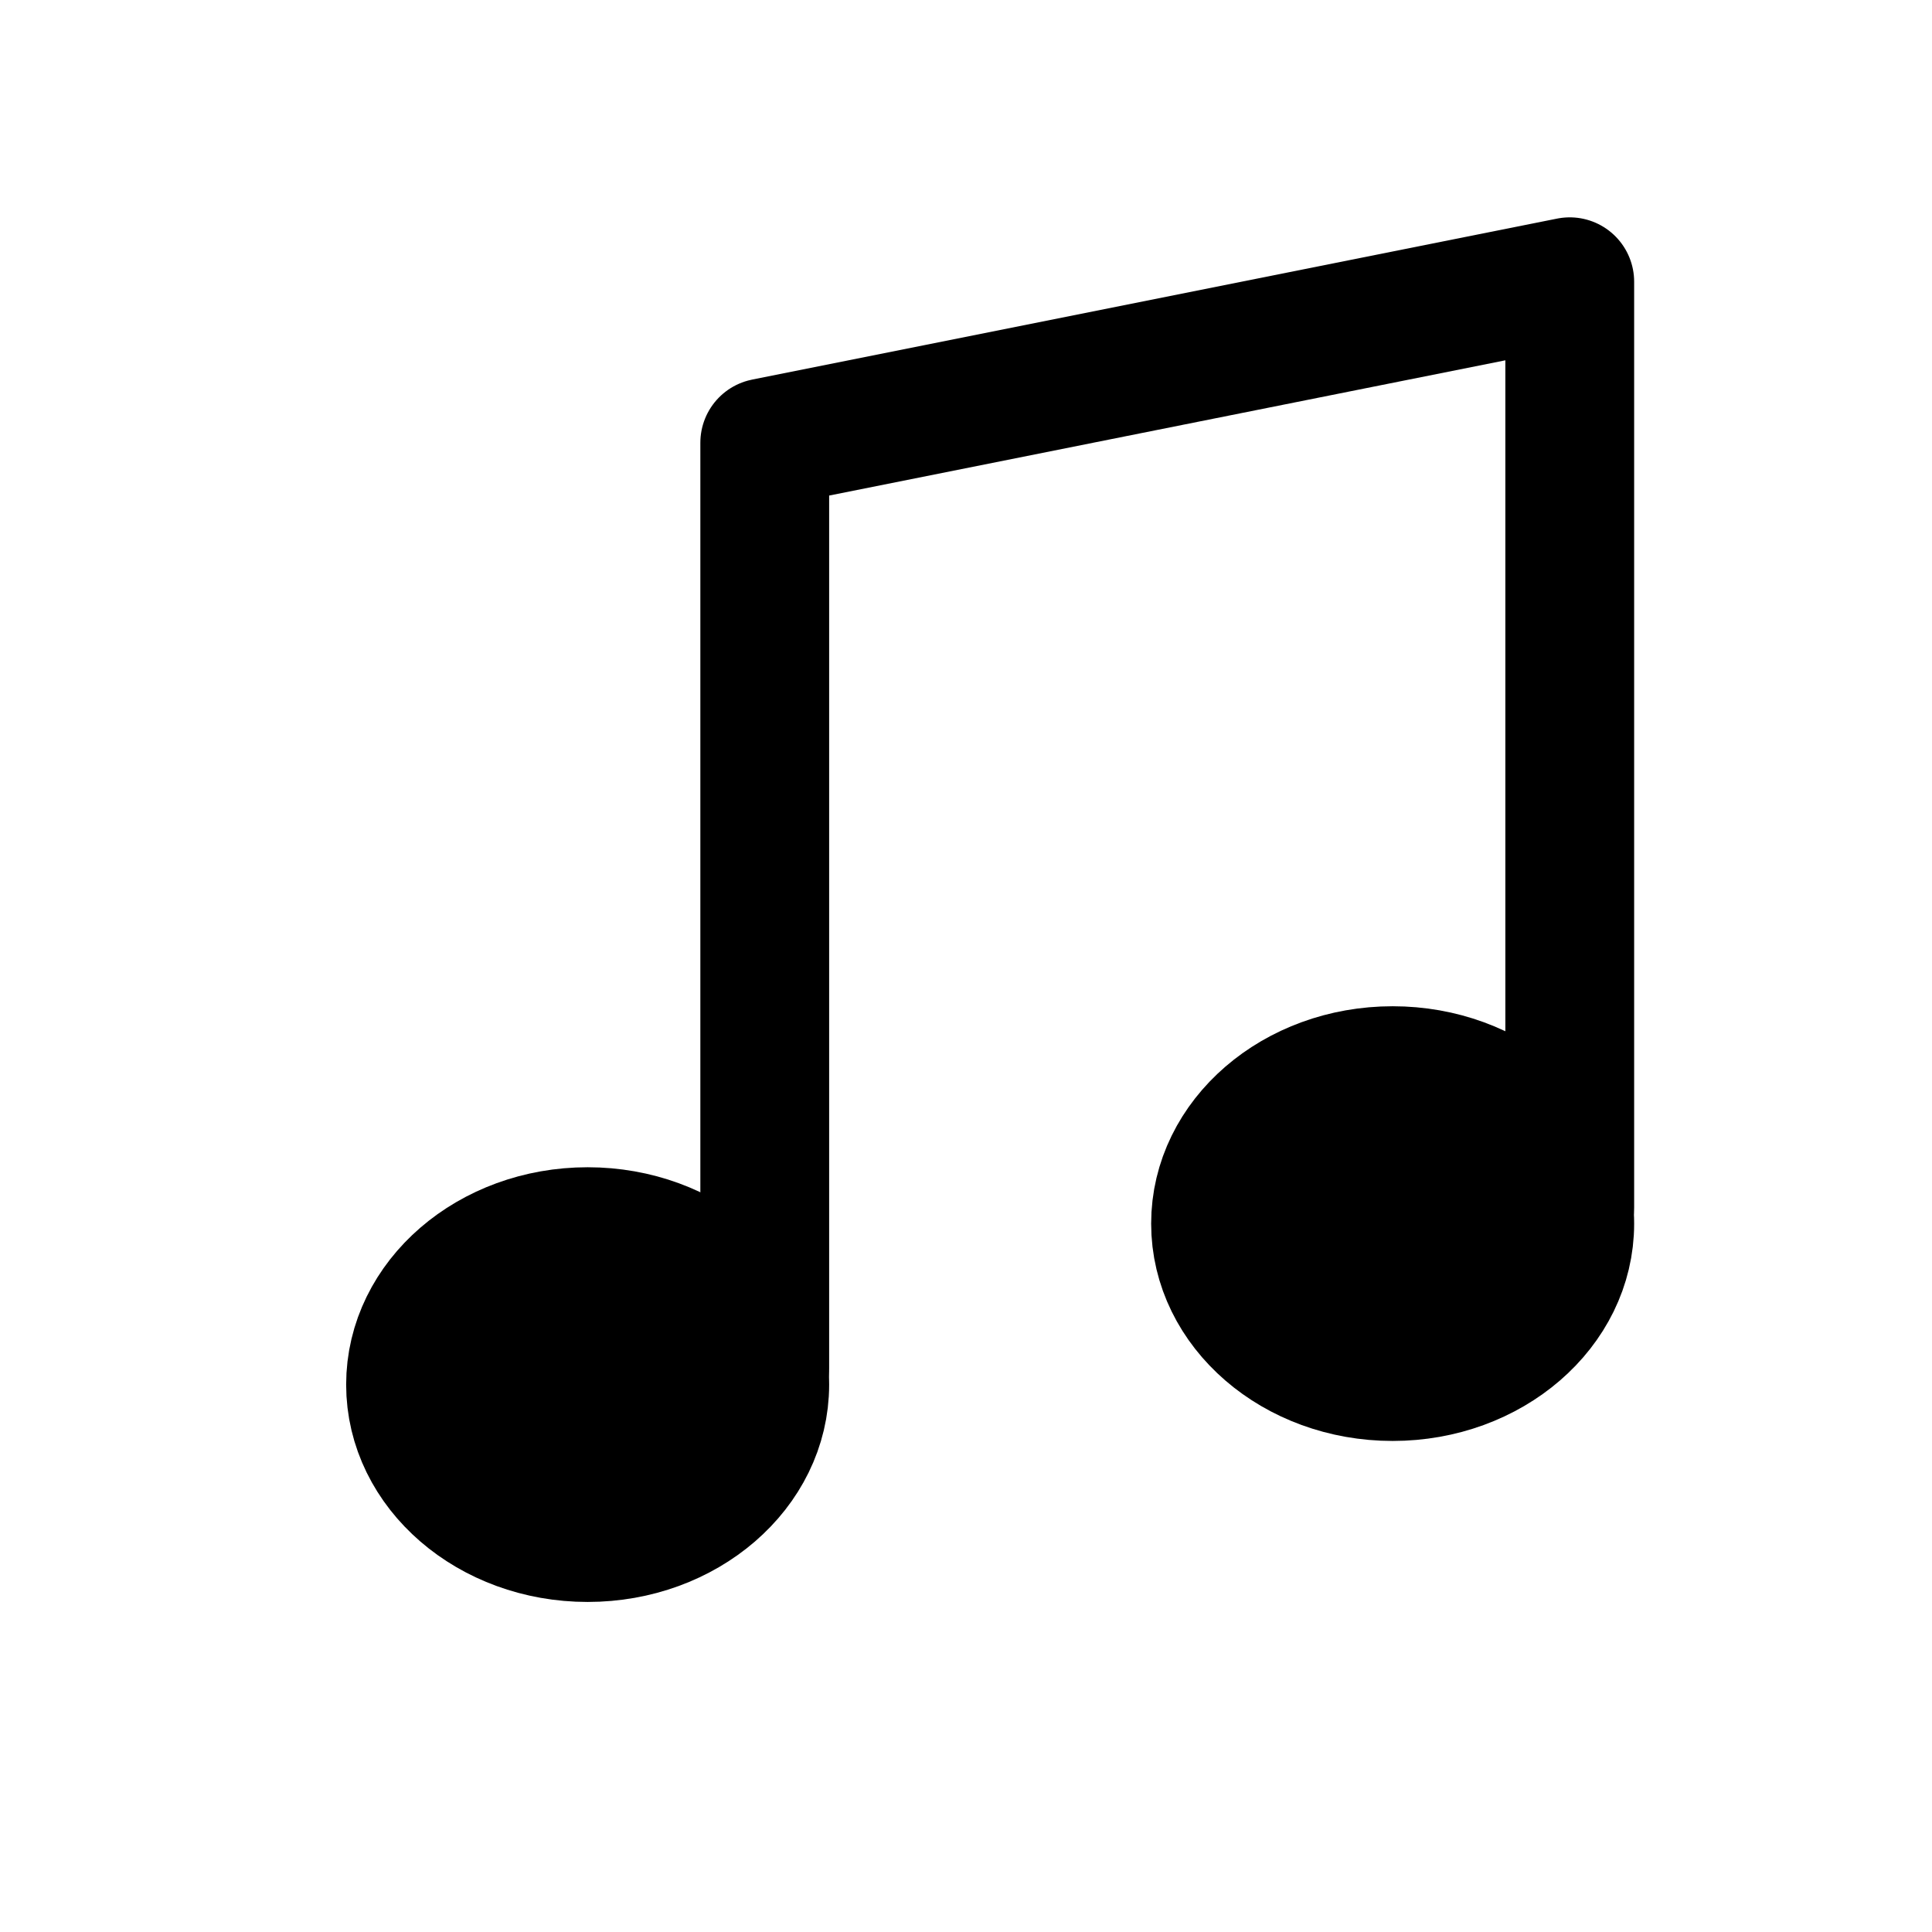
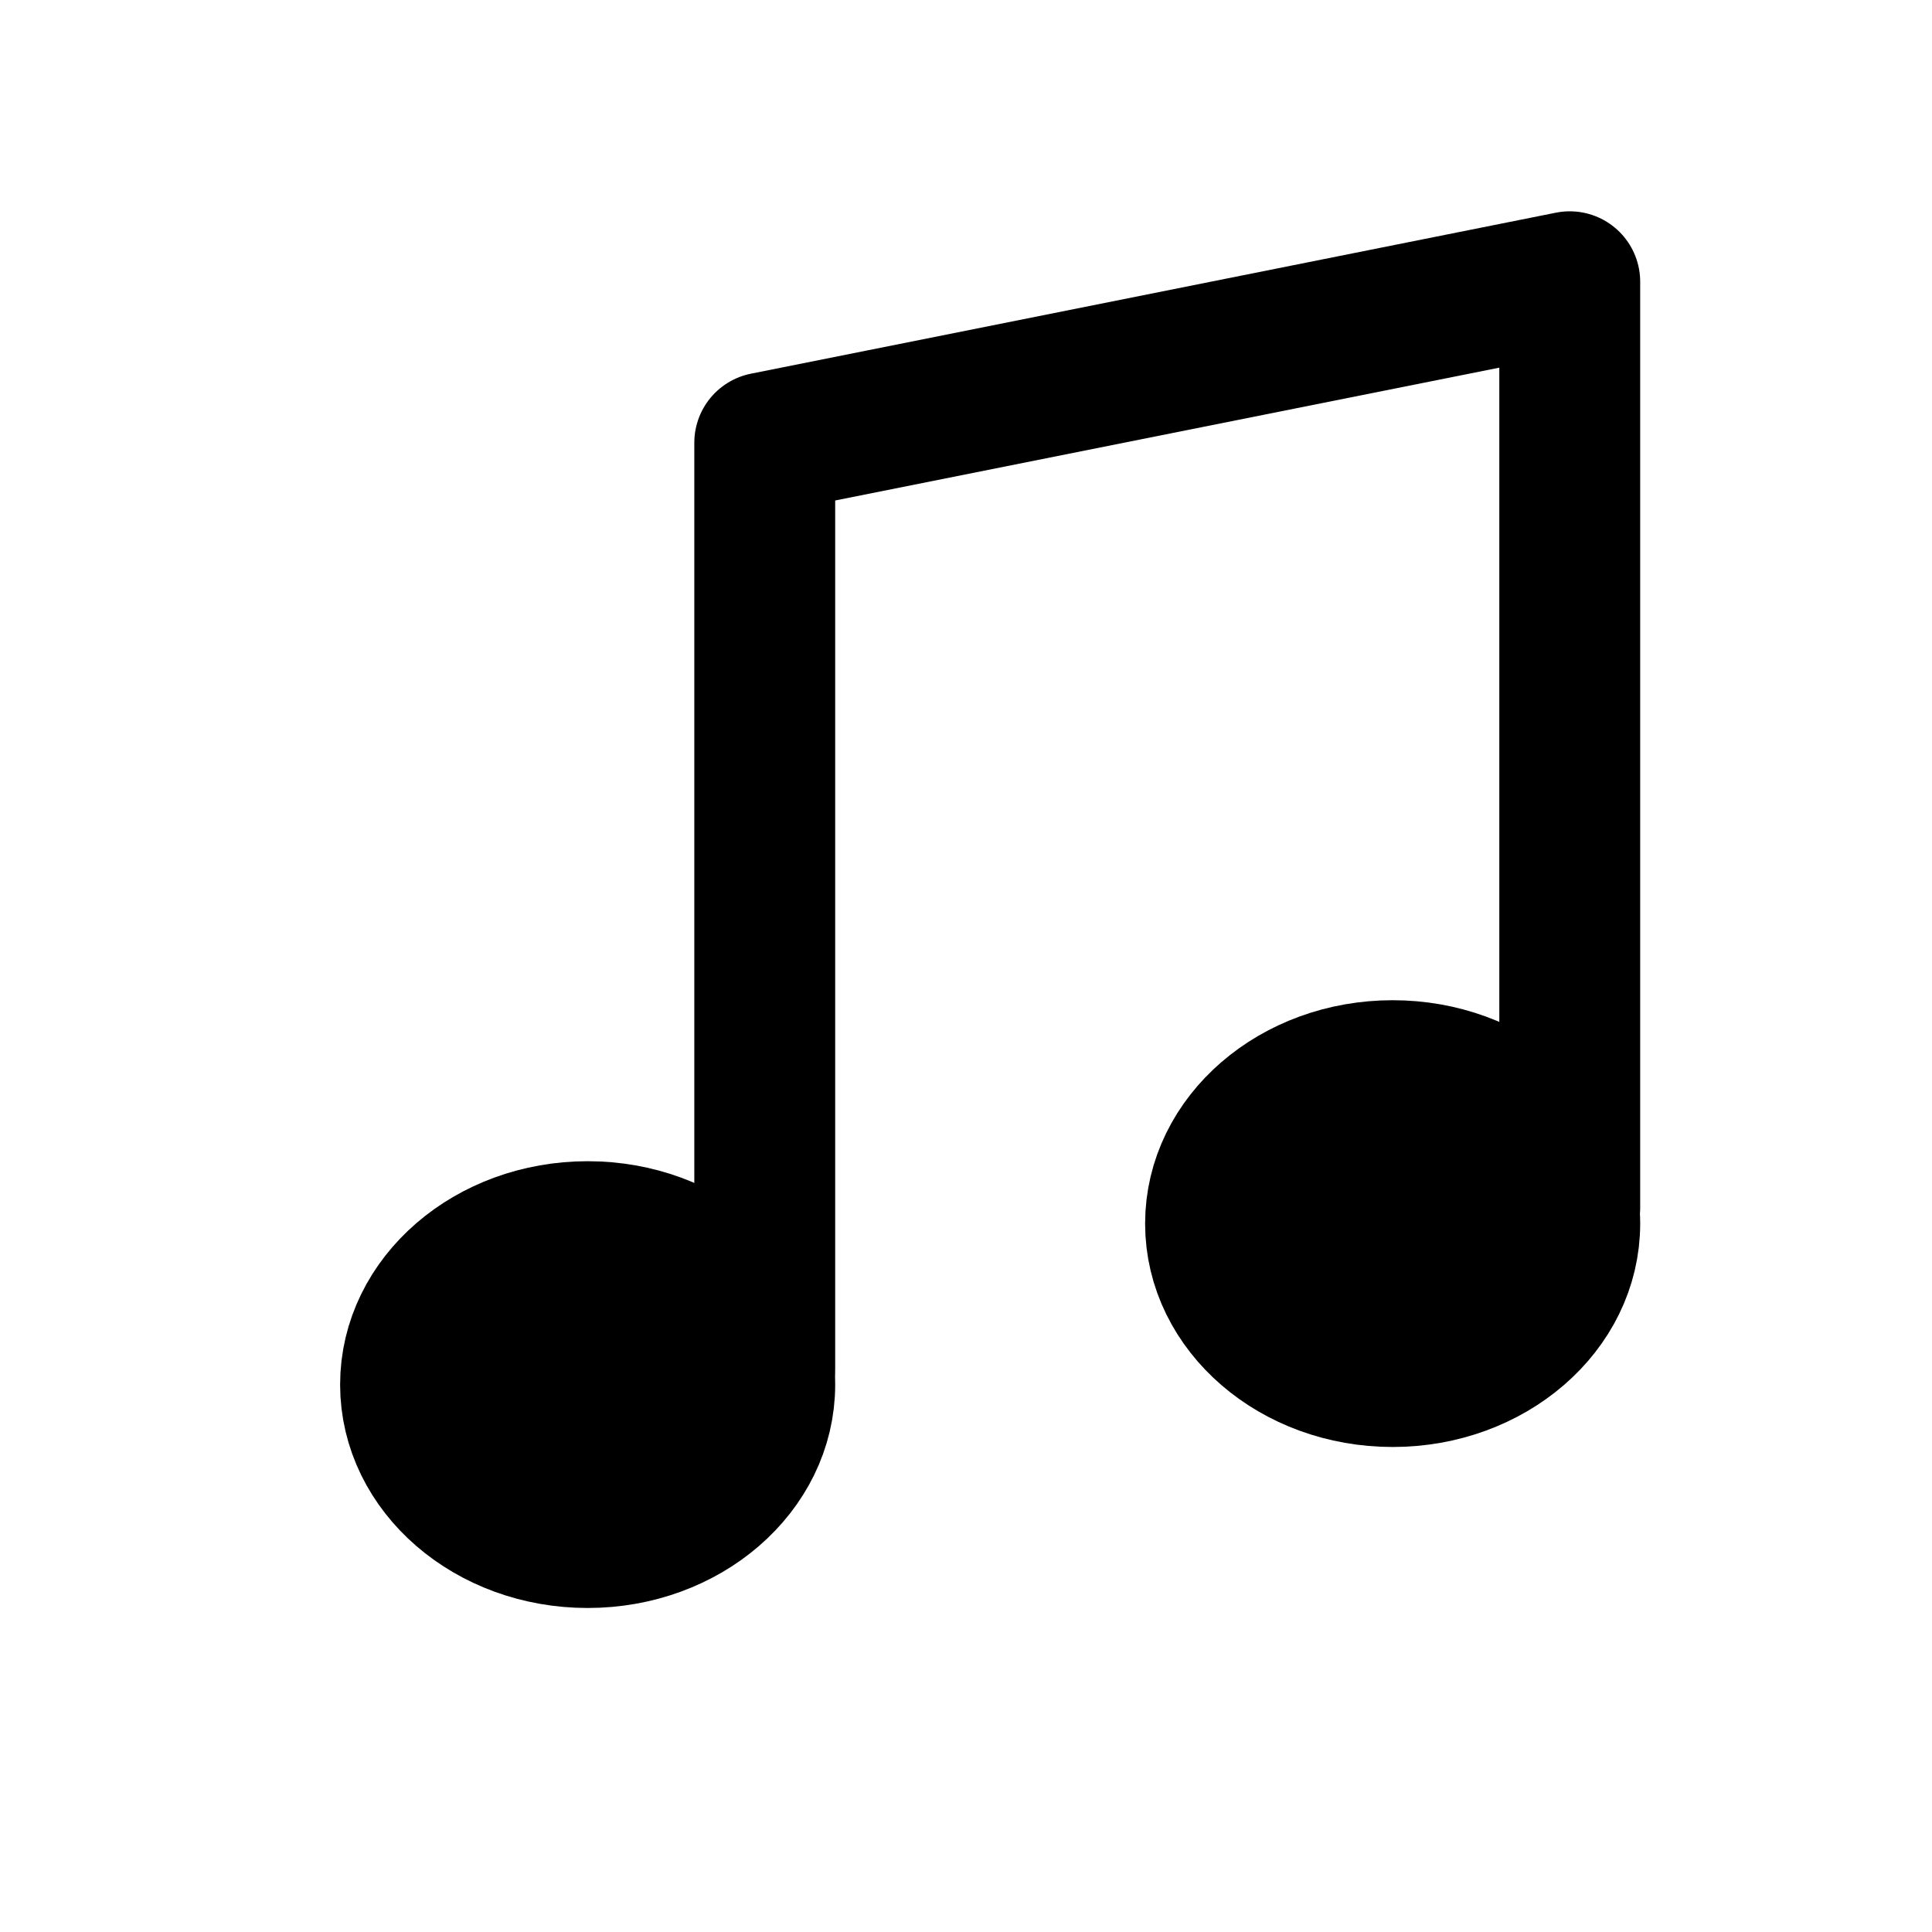
- <svg xmlns="http://www.w3.org/2000/svg" width="24" height="24" viewBox="0 0 24 24" fill="none" stroke="black" stroke-width="1.6" stroke-linecap="round" stroke-linejoin="round">
+ <svg xmlns="http://www.w3.org/2000/svg" width="24" height="24" viewBox="0 0 24 24" fill="none" stroke="black" stroke-width="1.75" stroke-linecap="round" stroke-linejoin="round">
  <path d="M9.5 17V5.5l10-2V15" />
  <ellipse cx="7.3" cy="17.2" rx="2.2" ry="1.9" fill="black" />
  <ellipse cx="17.3" cy="15.2" rx="2.2" ry="1.9" fill="black" />
</svg>
